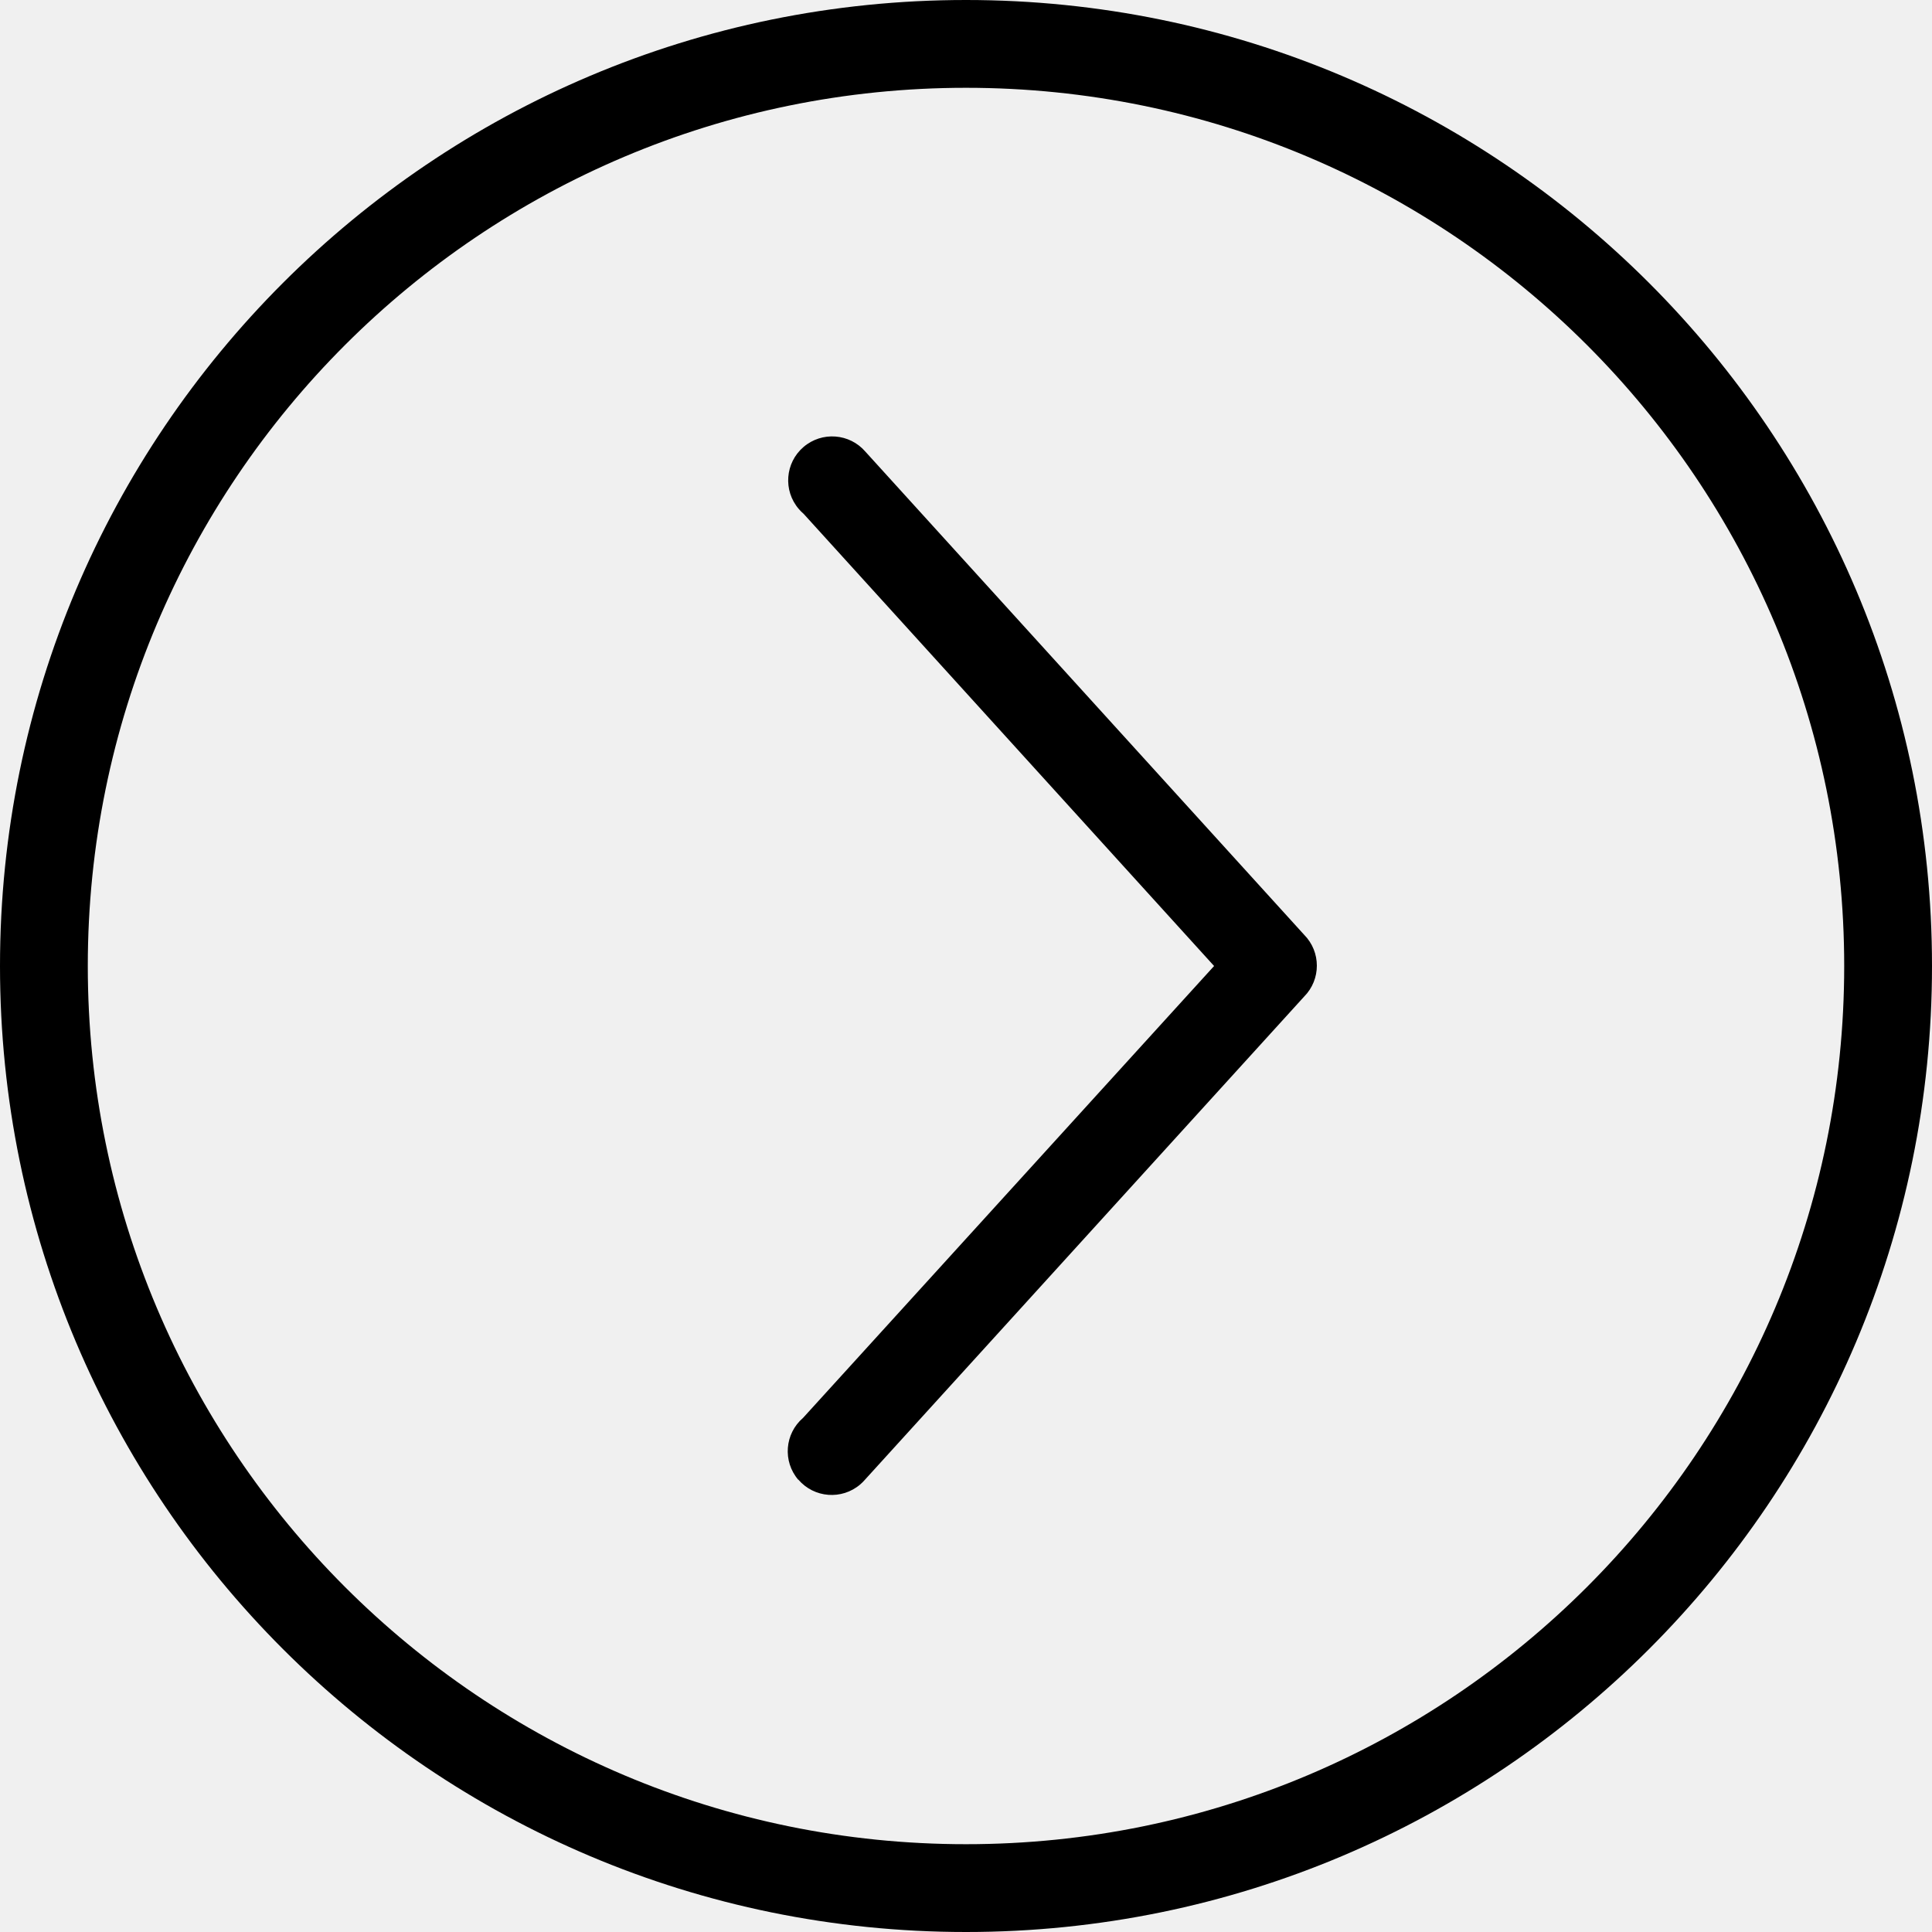
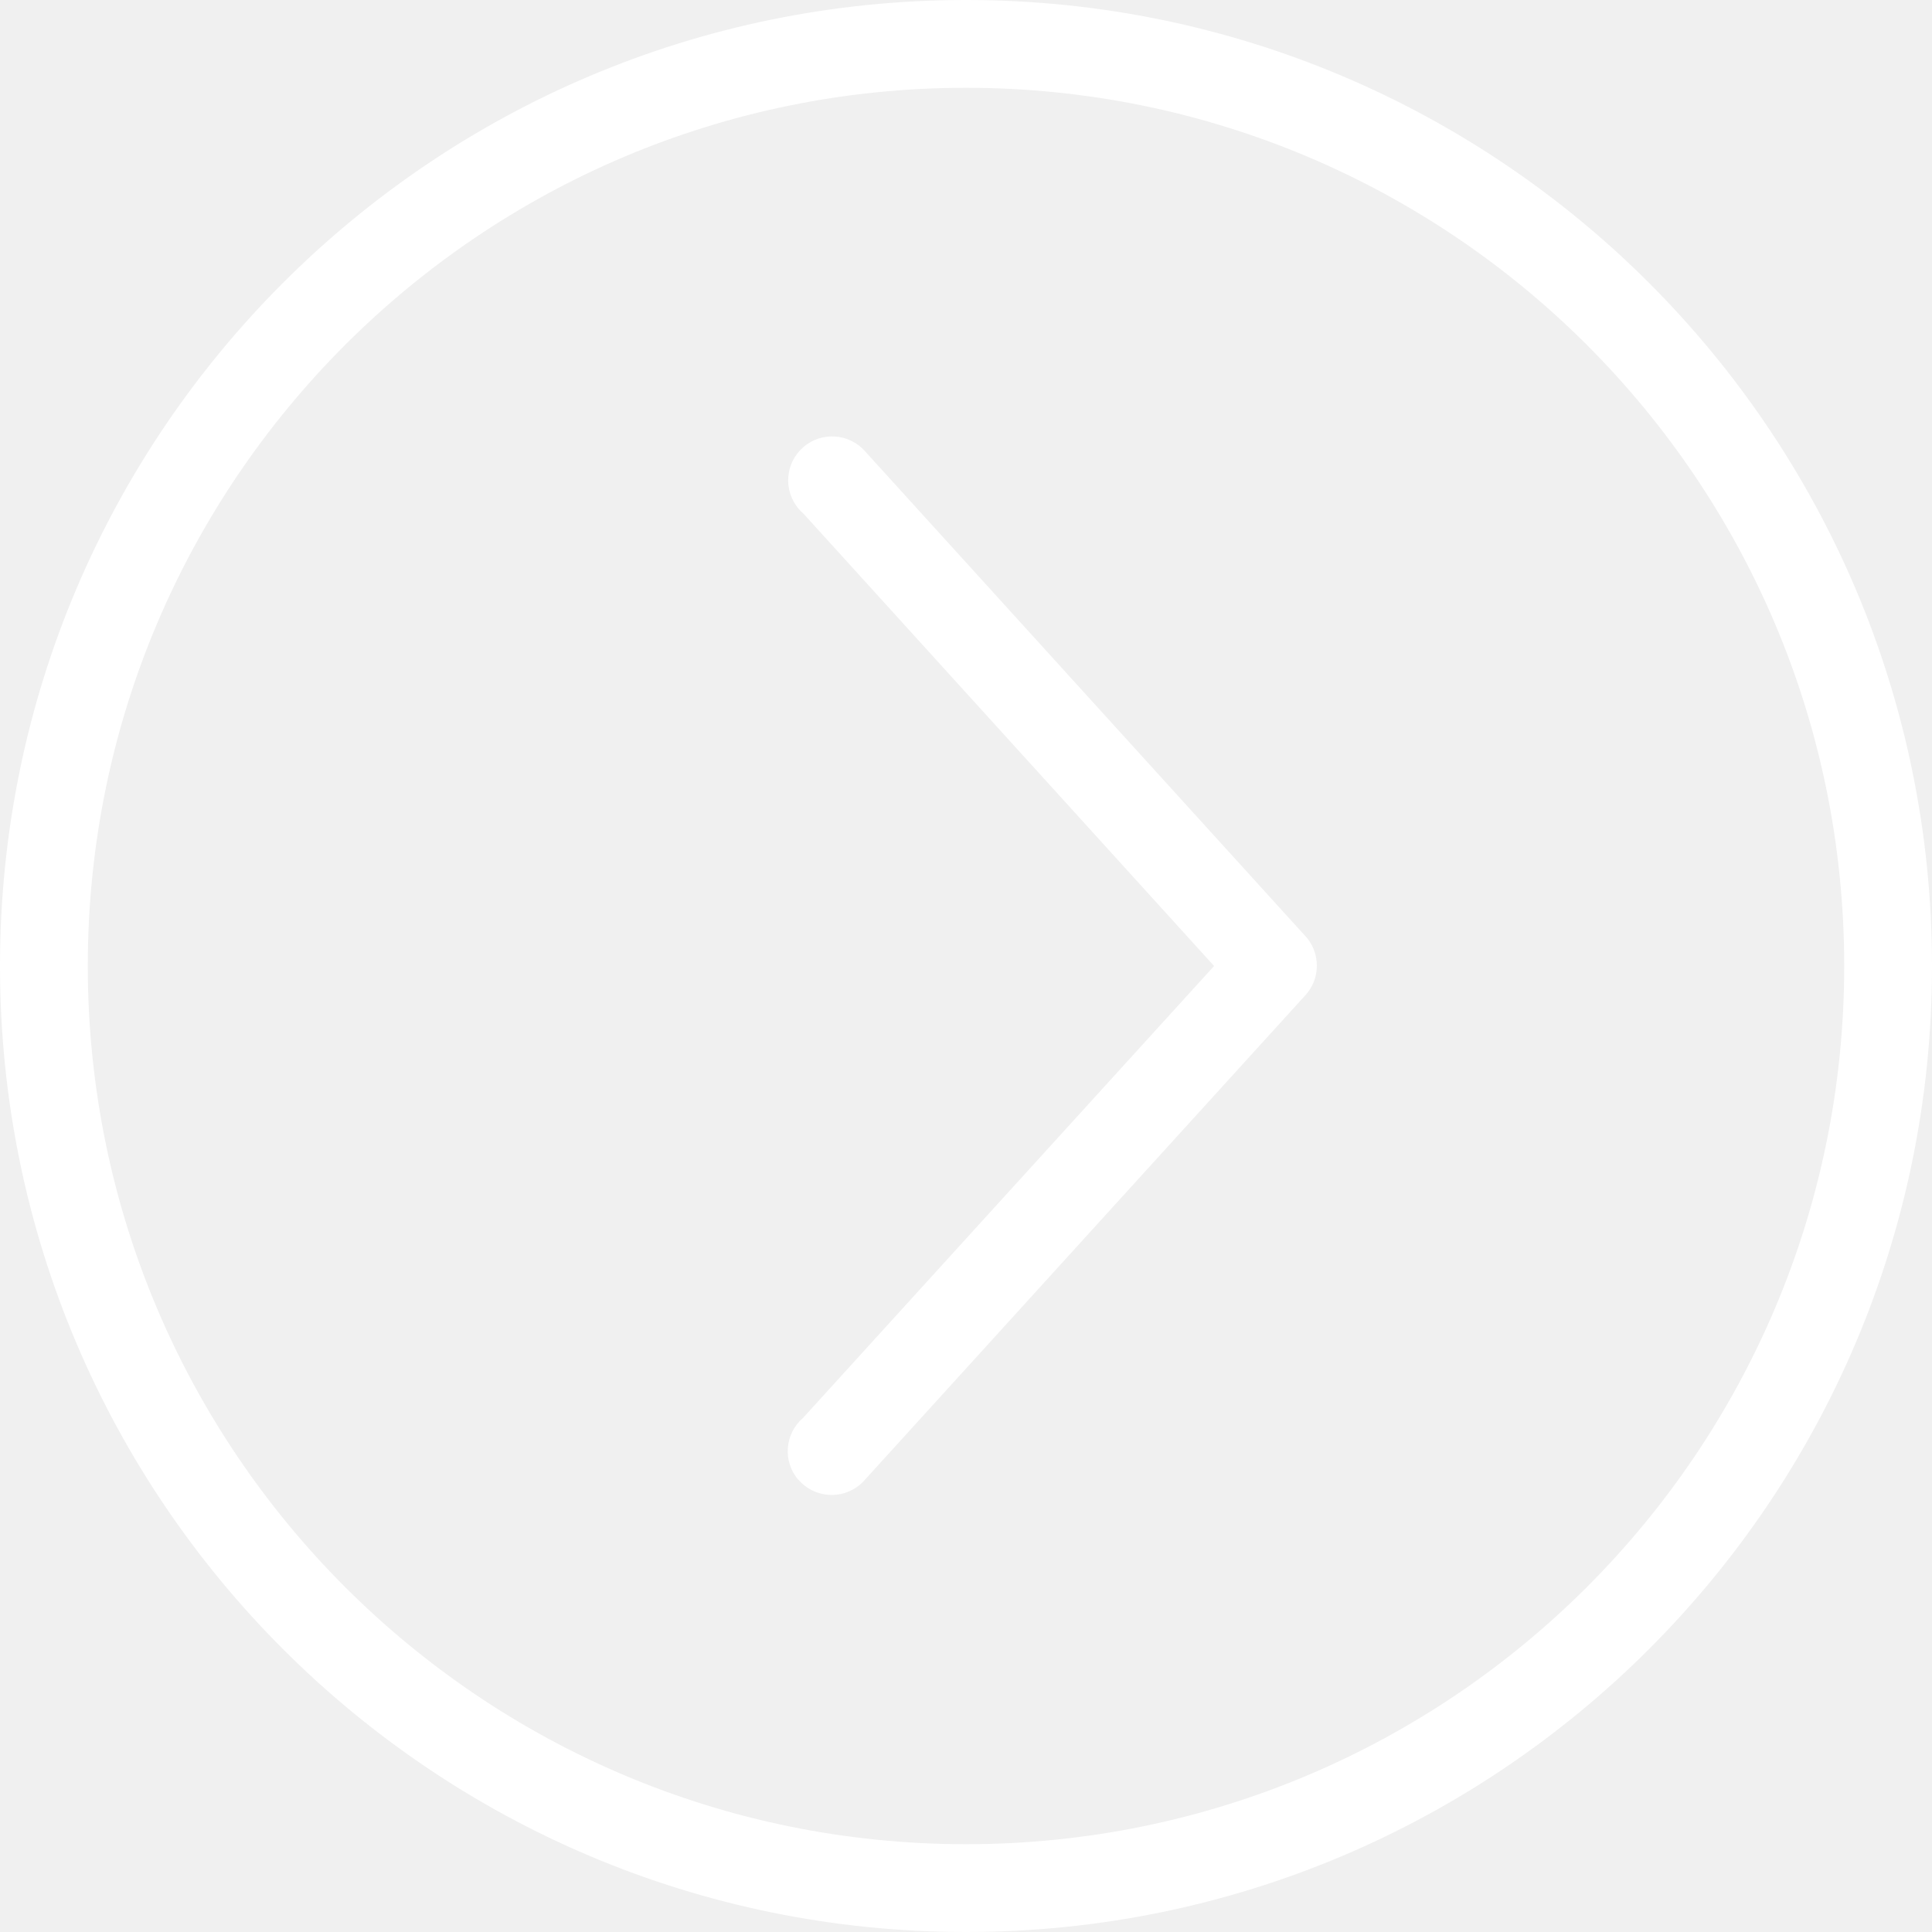
- <svg xmlns="http://www.w3.org/2000/svg" width="27" height="27" viewBox="0 0 27 27">
+ <svg xmlns="http://www.w3.org/2000/svg" width="24" height="24" viewBox="0 0 27 27" fill="#fff">
  <path d="M0 13.5A13.5 13.5 0 1 1 13.5 27 13.5 13.5 0 0 1 0 13.5zm1.227 0A12.273 12.273 0 1 0 13.5 1.227 12.273 12.273 0 0 0 1.227 13.5zm9.929 7.18a.614.614 0 0 1 .067-.865l5.744-6.315-5.737-6.32a.606.606 0 0 1-.067-.067.614.614 0 0 1 .932-.8l6.13 6.75a.614.614 0 0 1 0 .865l-6.136 6.75a.623.623 0 0 1-.067.067.614.614 0 0 1-.865-.067z" />
</svg>
